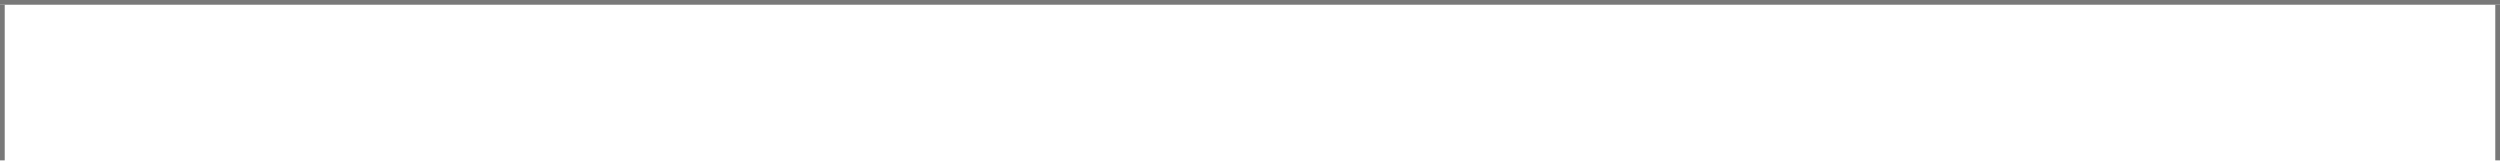
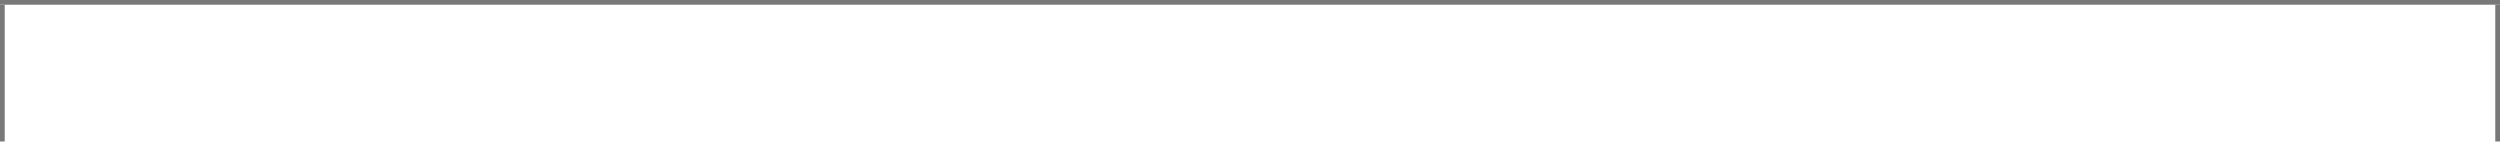
- <svg xmlns="http://www.w3.org/2000/svg" version="1.1" width="530px" height="34px" viewBox="147 154 530 34">
-   <path d="M 1 1  L 529 1  L 529 34  L 1 34  L 1 1  Z " fill-rule="nonzero" fill="rgba(255, 255, 255, 1)" stroke="none" transform="matrix(1 0 0 1 147 154 )" class="fill" />
-   <path d="M 0.5 1  L 0.5 34  " stroke-width="1" stroke-dasharray="0" stroke="rgba(121, 121, 121, 1)" fill="none" transform="matrix(1 0 0 1 147 154 )" class="stroke" />
-   <path d="M 0 0.5  L 530 0.5  " stroke-width="1" stroke-dasharray="0" stroke="rgba(121, 121, 121, 1)" fill="none" transform="matrix(1 0 0 1 147 154 )" class="stroke" />
-   <path d="M 529.5 1  L 529.5 34  " stroke-width="1" stroke-dasharray="0" stroke="rgba(121, 121, 121, 1)" fill="none" transform="matrix(1 0 0 1 147 154 )" class="stroke" />
+ <svg xmlns="http://www.w3.org/2000/svg" version="1.1" width="530px" height="30px" viewBox="147 90 530 30">
+   <path d="M 1 1  L 529 1  L 529 30  L 1 30  L 1 1  Z " fill-rule="nonzero" fill="rgba(255, 255, 255, 1)" stroke="none" transform="matrix(1 0 0 1 147 90 )" class="fill" />
+   <path d="M 0.5 1  L 0.5 30  " stroke-width="1" stroke-dasharray="0" stroke="rgba(121, 121, 121, 1)" fill="none" transform="matrix(1 0 0 1 147 90 )" class="stroke" />
+   <path d="M 0 0.5  L 530 0.5  " stroke-width="1" stroke-dasharray="0" stroke="rgba(121, 121, 121, 1)" fill="none" transform="matrix(1 0 0 1 147 90 )" class="stroke" />
+   <path d="M 529.5 1  L 529.5 30  " stroke-width="1" stroke-dasharray="0" stroke="rgba(121, 121, 121, 1)" fill="none" transform="matrix(1 0 0 1 147 90 )" class="stroke" />
</svg>
